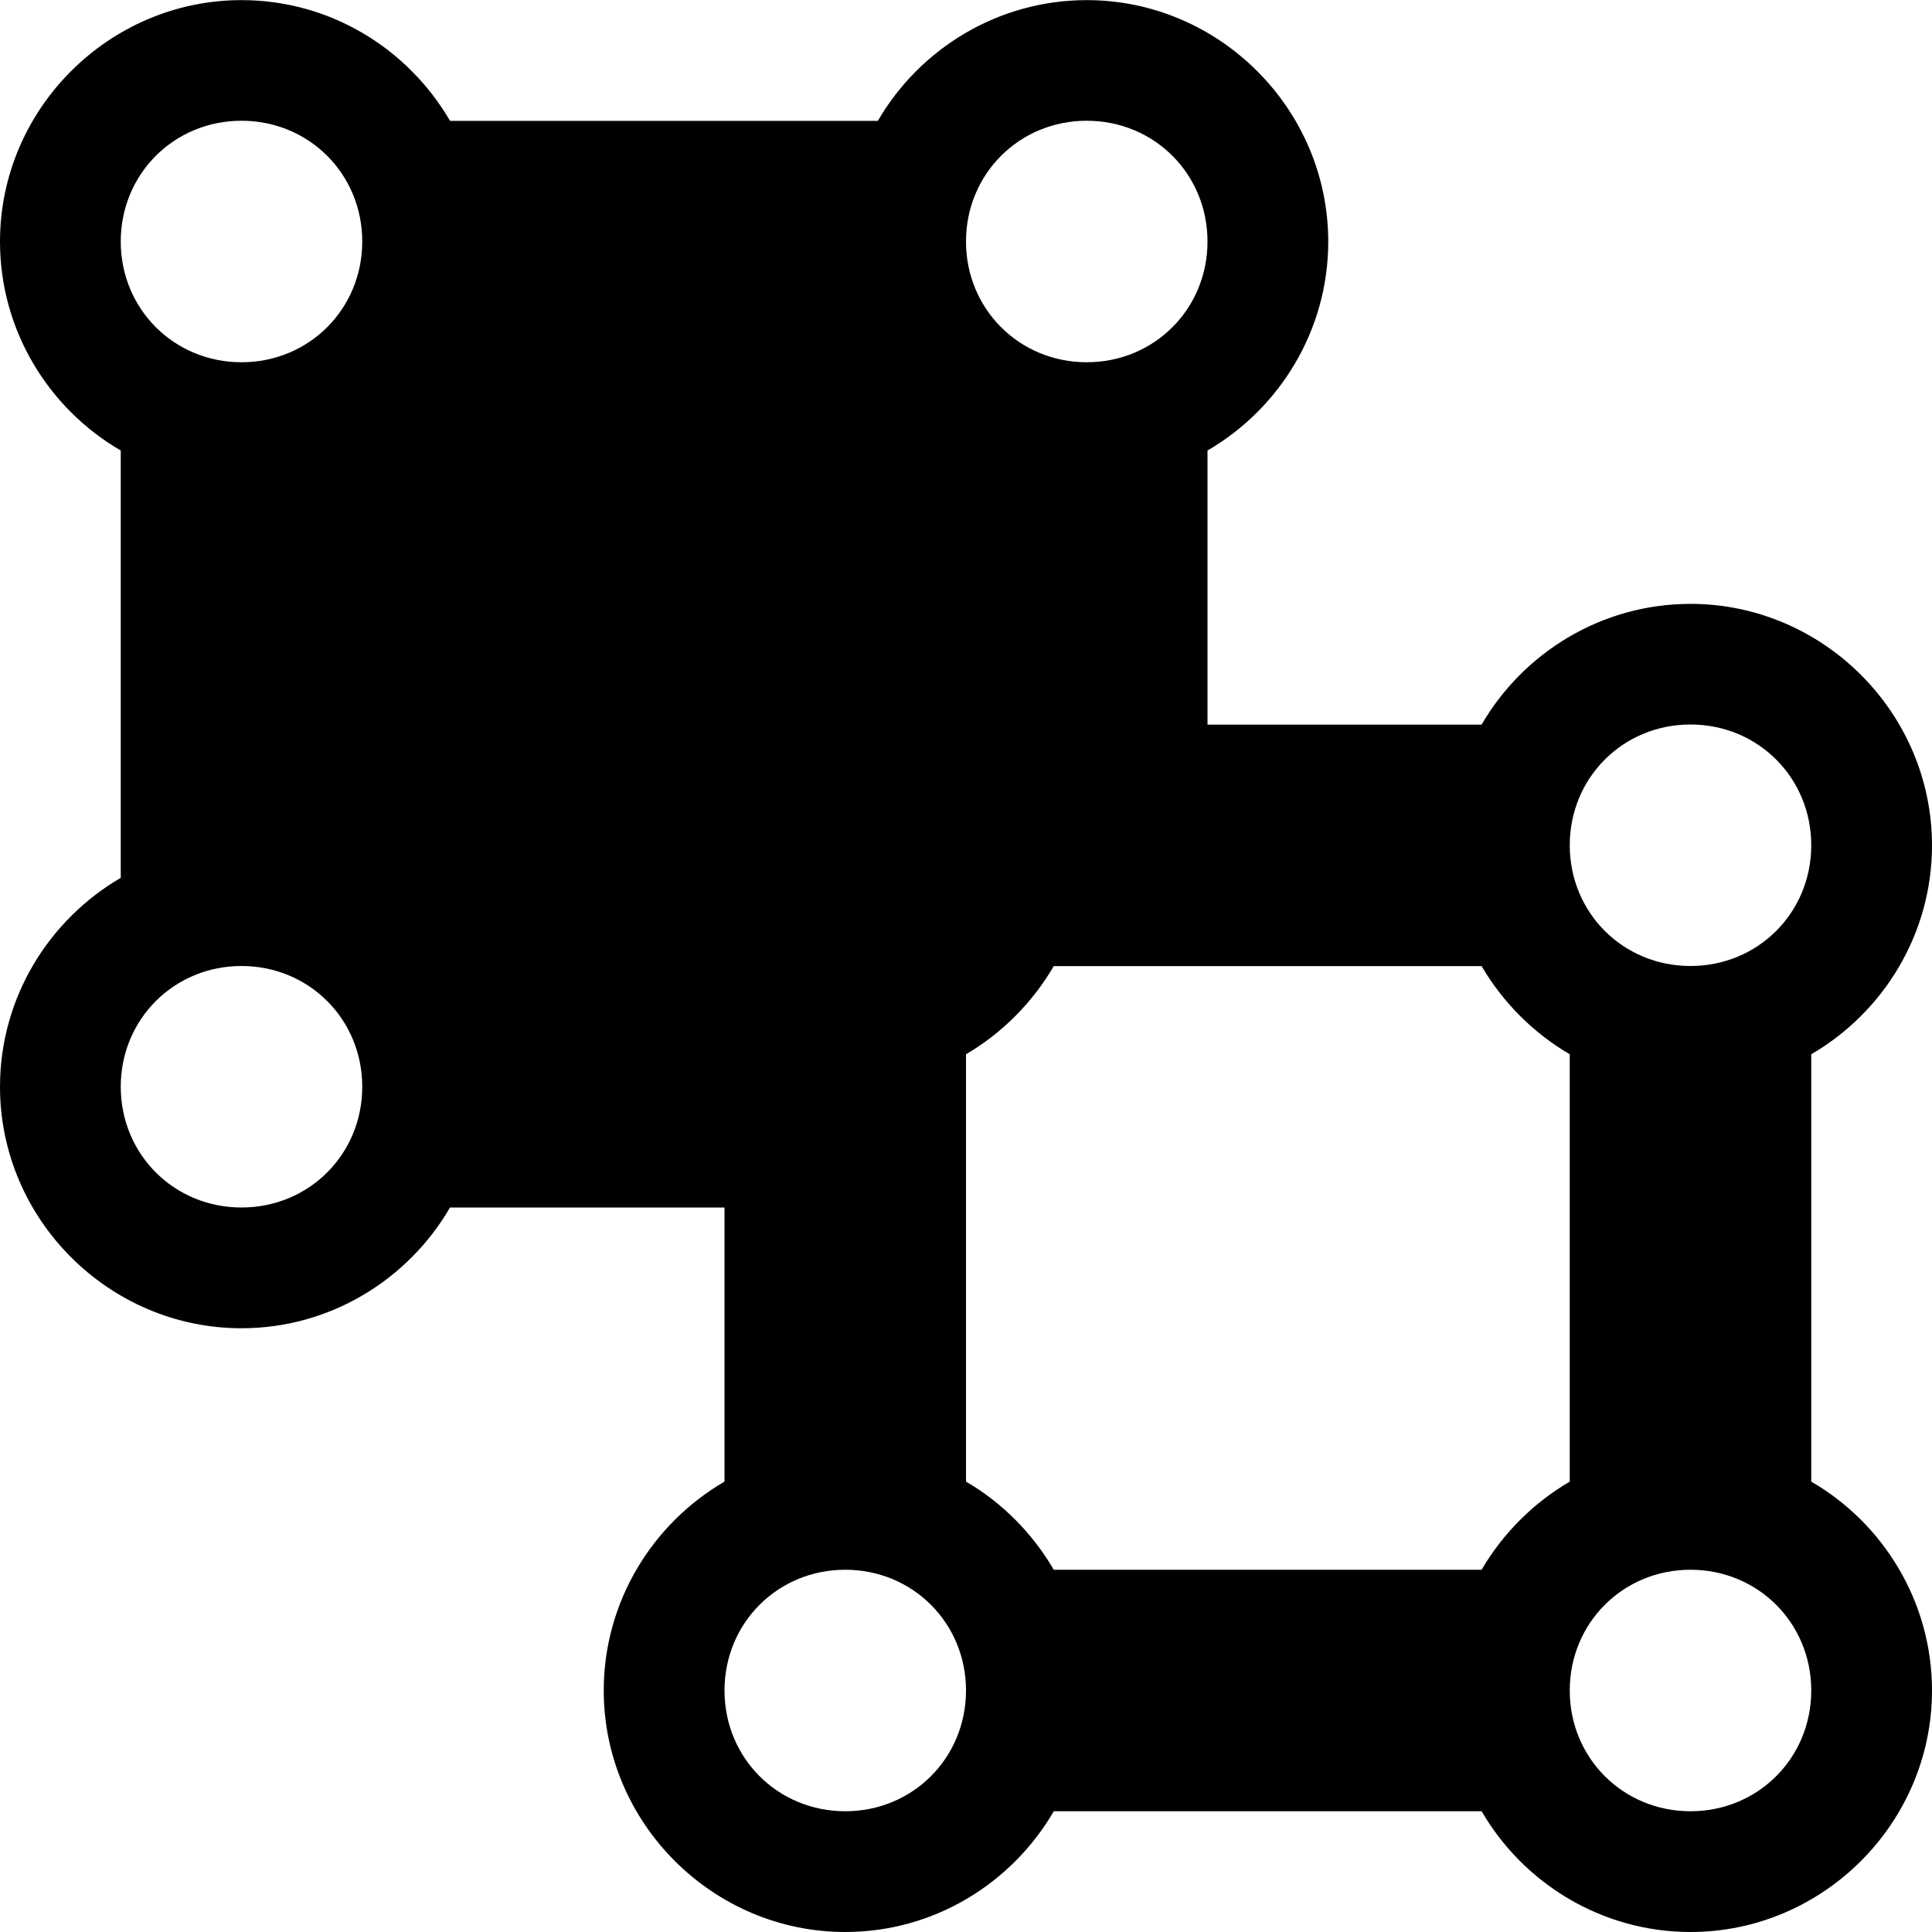
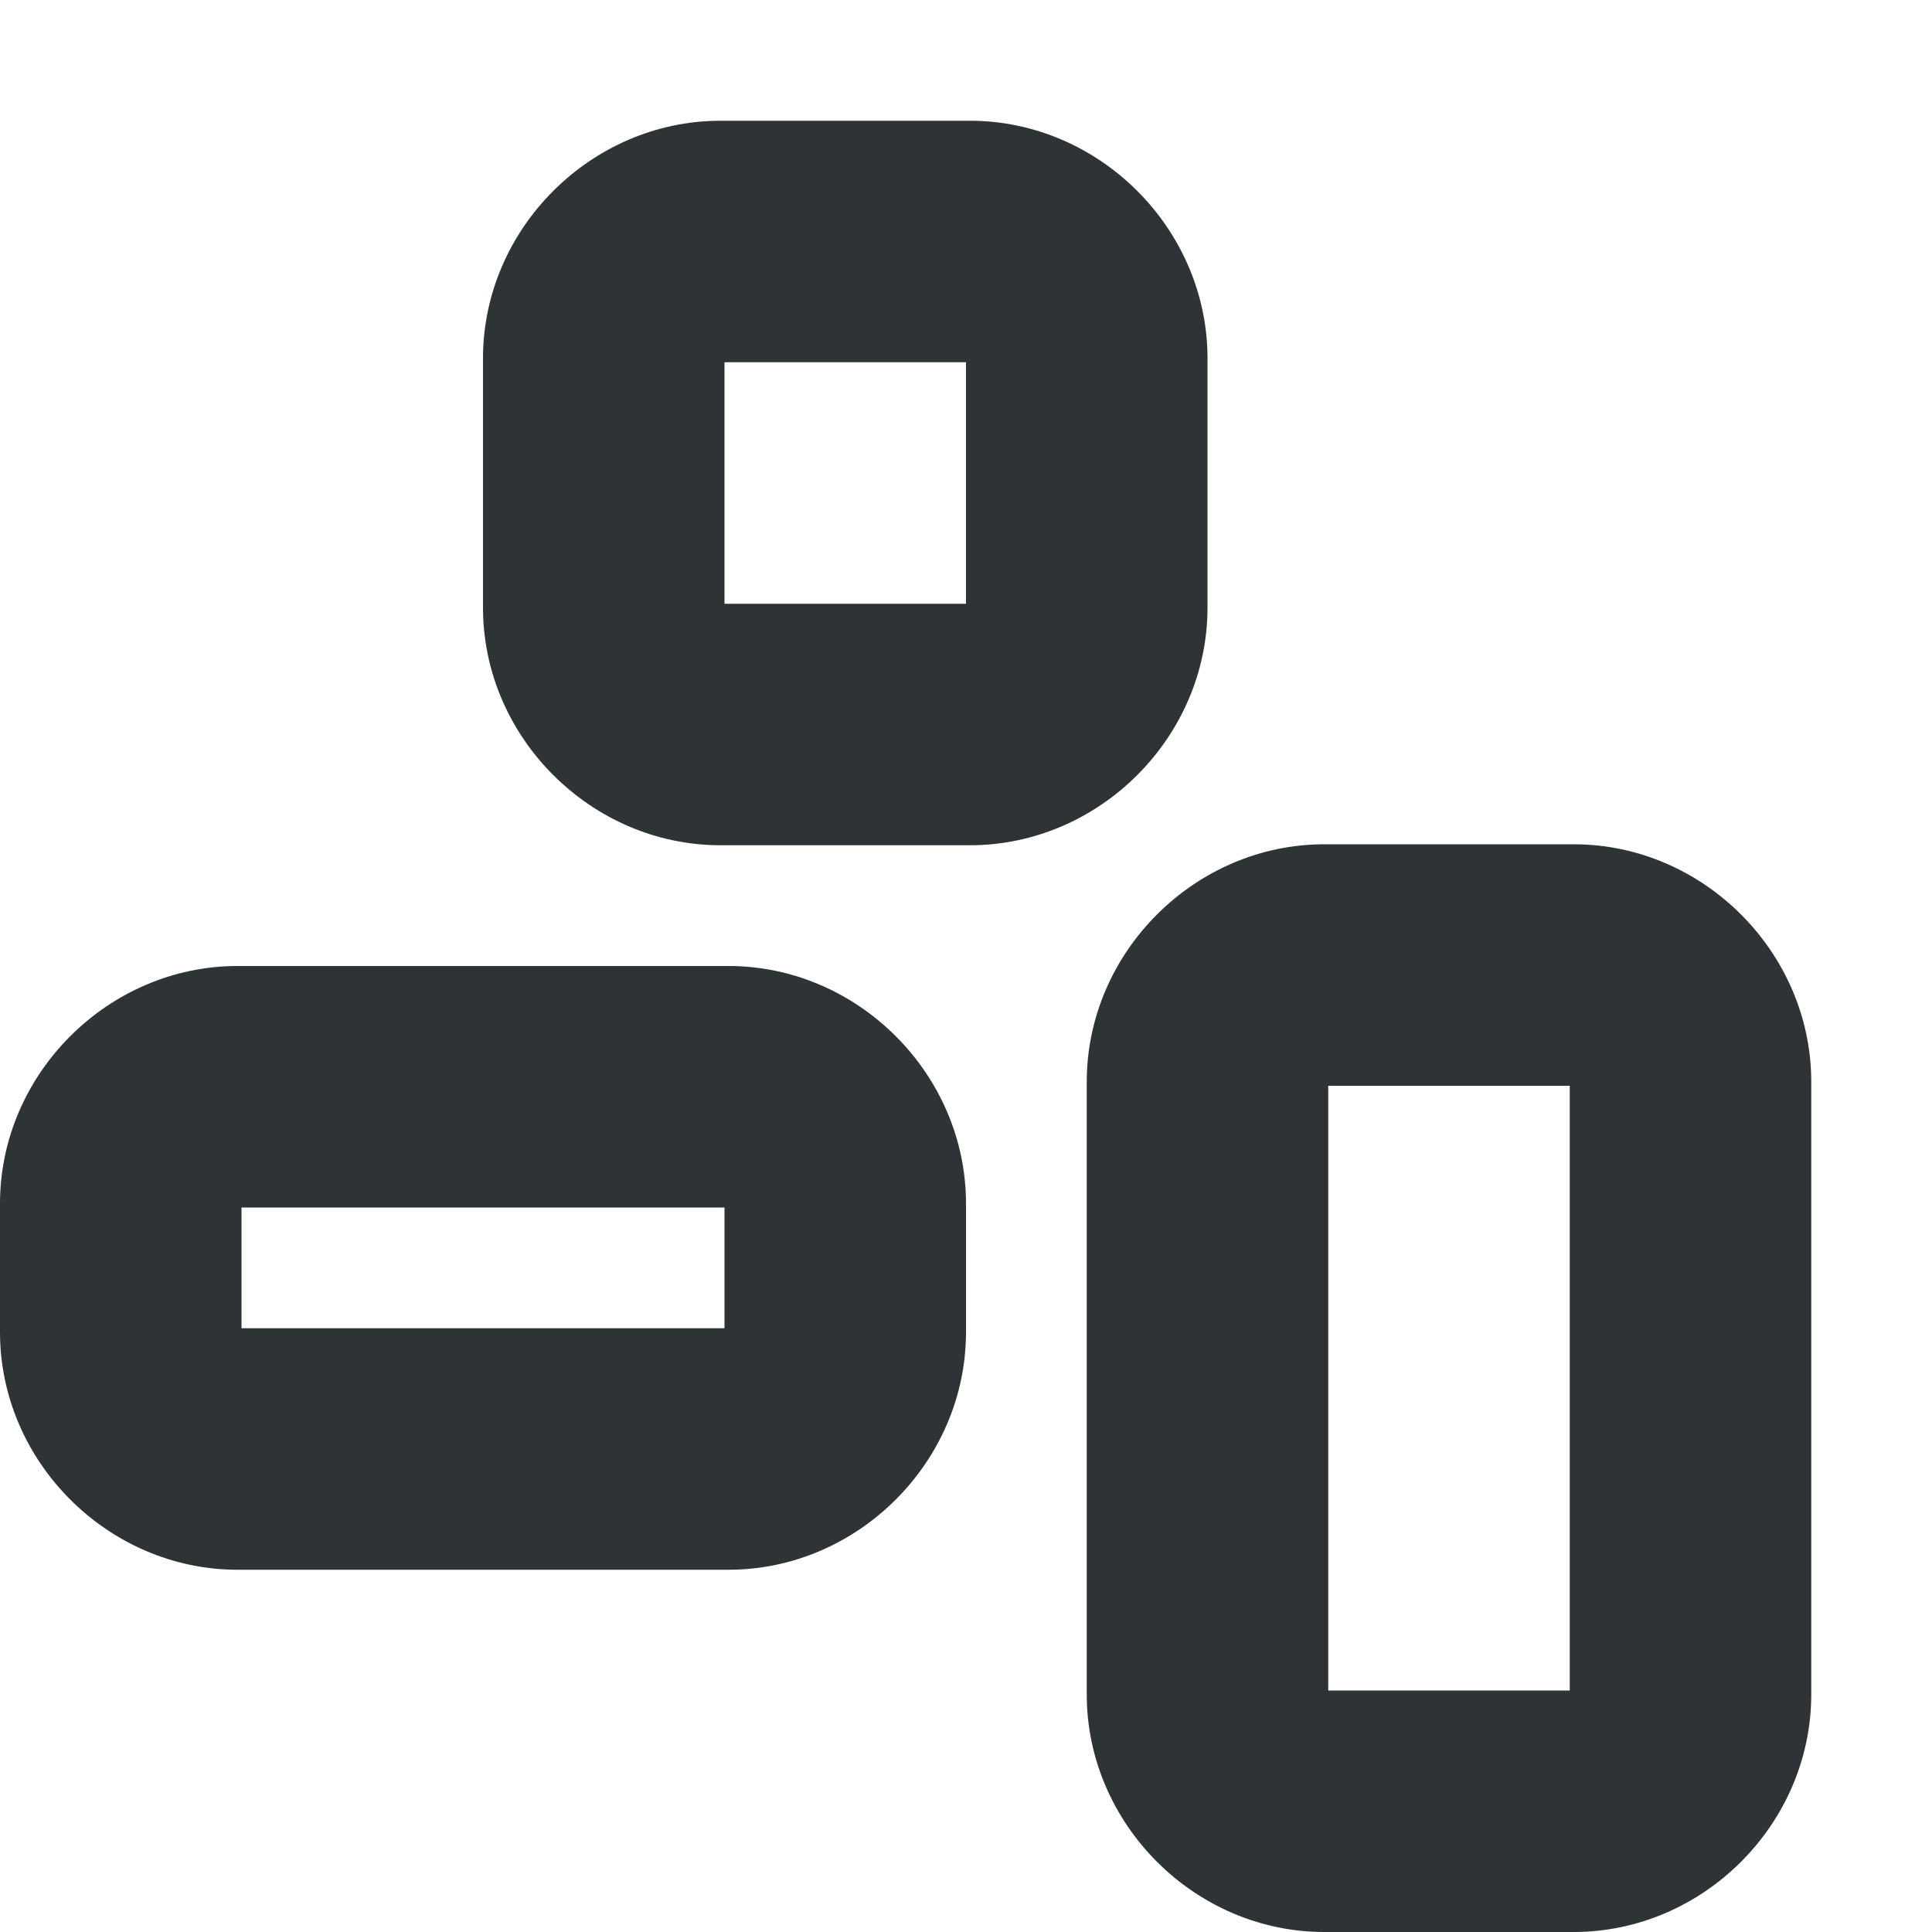
- <svg xmlns="http://www.w3.org/2000/svg" height="16px" viewBox="0 0 16 16" width="16px">
-   <path d="m 14 16 c 1.098 0 2 -0.902 2 -2 c 0 -0.734 -0.402 -1.383 -1 -1.73 v -3.539 c 0.598 -0.348 1 -0.996 1 -1.73 c 0 -1.098 -0.902 -2 -2 -2 c -0.734 0 -1.383 0.402 -1.73 1 h -2.27 v -2.27 c 0.598 -0.348 1 -0.996 1 -1.73 c 0 -1.098 -0.902 -2 -2 -2 c -0.734 0 -1.383 0.402 -1.73 1 h -3.543 c -0.348 -0.598 -0.992 -1 -1.727 -1 c -1.098 0 -2 0.902 -2 2 c 0 0.734 0.402 1.383 1 1.73 v 3.539 c -0.598 0.348 -1 0.996 -1 1.73 c 0 1.098 0.902 2 2 2 c 0.734 0 1.379 -0.402 1.727 -1 h 2.273 v 2.27 c -0.598 0.348 -1 0.996 -1 1.73 c 0 1.098 0.902 2 2 2 c 0.734 0 1.379 -0.402 1.727 -1 h 3.543 c 0.348 0.598 0.996 1 1.73 1 z m 0 -1 c -0.559 0 -1 -0.441 -1 -1 s 0.441 -1 1 -1 s 1 0.441 1 1 s -0.441 1 -1 1 z m -7 0 c -0.559 0 -1 -0.441 -1 -1 s 0.441 -1 1 -1 s 1 0.441 1 1 s -0.441 1 -1 1 z m 5.27 -2 h -3.543 c -0.176 -0.301 -0.426 -0.555 -0.727 -0.73 v -3.539 c 0.301 -0.176 0.551 -0.43 0.727 -0.73 h 3.543 c 0.176 0.301 0.43 0.555 0.73 0.73 v 3.539 c -0.301 0.176 -0.555 0.43 -0.73 0.73 z m -10.27 -3 c -0.559 0 -1 -0.441 -1 -1 s 0.441 -1 1 -1 s 1 0.441 1 1 s -0.441 1 -1 1 z m 12 -2 c -0.559 0 -1 -0.441 -1 -1 s 0.441 -1 1 -1 s 1 0.441 1 1 s -0.441 1 -1 1 z m -5 -5 c -0.559 0 -1 -0.441 -1 -1 s 0.441 -1 1 -1 s 1 0.441 1 1 s -0.441 1 -1 1 z m -7 0 c -0.559 0 -1 -0.441 -1 -1 s 0.441 -1 1 -1 s 1 0.441 1 1 s -0.441 1 -1 1 z m 0 0" fill="currentColor" />
+ <svg xmlns="http://www.w3.org/2000/svg" viewBox="0 0 16 16" preserveAspectRatio="xMidYMid meet" width="16" height="16" version="1.1" id="svg1">
+   <defs id="defs1" />
+   <path style="baseline-shift:baseline;display:inline;overflow:visible;vector-effect:none;fill:#2e3436;stroke-linecap:round;stroke-linejoin:round;enable-background:accumulate;stop-color:#000000;stop-opacity:1;opacity:1" d="M 5.967,1 C 4.895,1 4,1.895 4,2.967 V 5.033 C 4,6.105 4.895,7 5.967,7 H 8.033 C 9.105,7 10,6.105 10,5.033 V 2.967 C 10,1.895 9.105,1 8.033,1 Z M 6,3 H 8 V 5 H 6 Z m 4.967,3.992 C 9.895,6.992 9,7.887 9,8.959 V 14.033 C 9,15.105 9.895,16 10.967,16 h 2.066 C 14.105,16 15,15.105 15,14.033 V 8.959 C 15,7.887 14.105,6.992 13.033,6.992 Z M 1.967,8 C 0.895,8 0,8.895 0,9.967 V 11.033 C 0,12.105 0.895,13 1.967,13 H 6.033 C 7.105,13 8,12.105 8,11.033 V 9.967 C 8,8.895 7.105,8 6.033,8 Z M 11,8.992 h 2 V 14 H 11 Z M 2,10 h 4 v 1 H 2 Z" id="ungroup" />
</svg>
